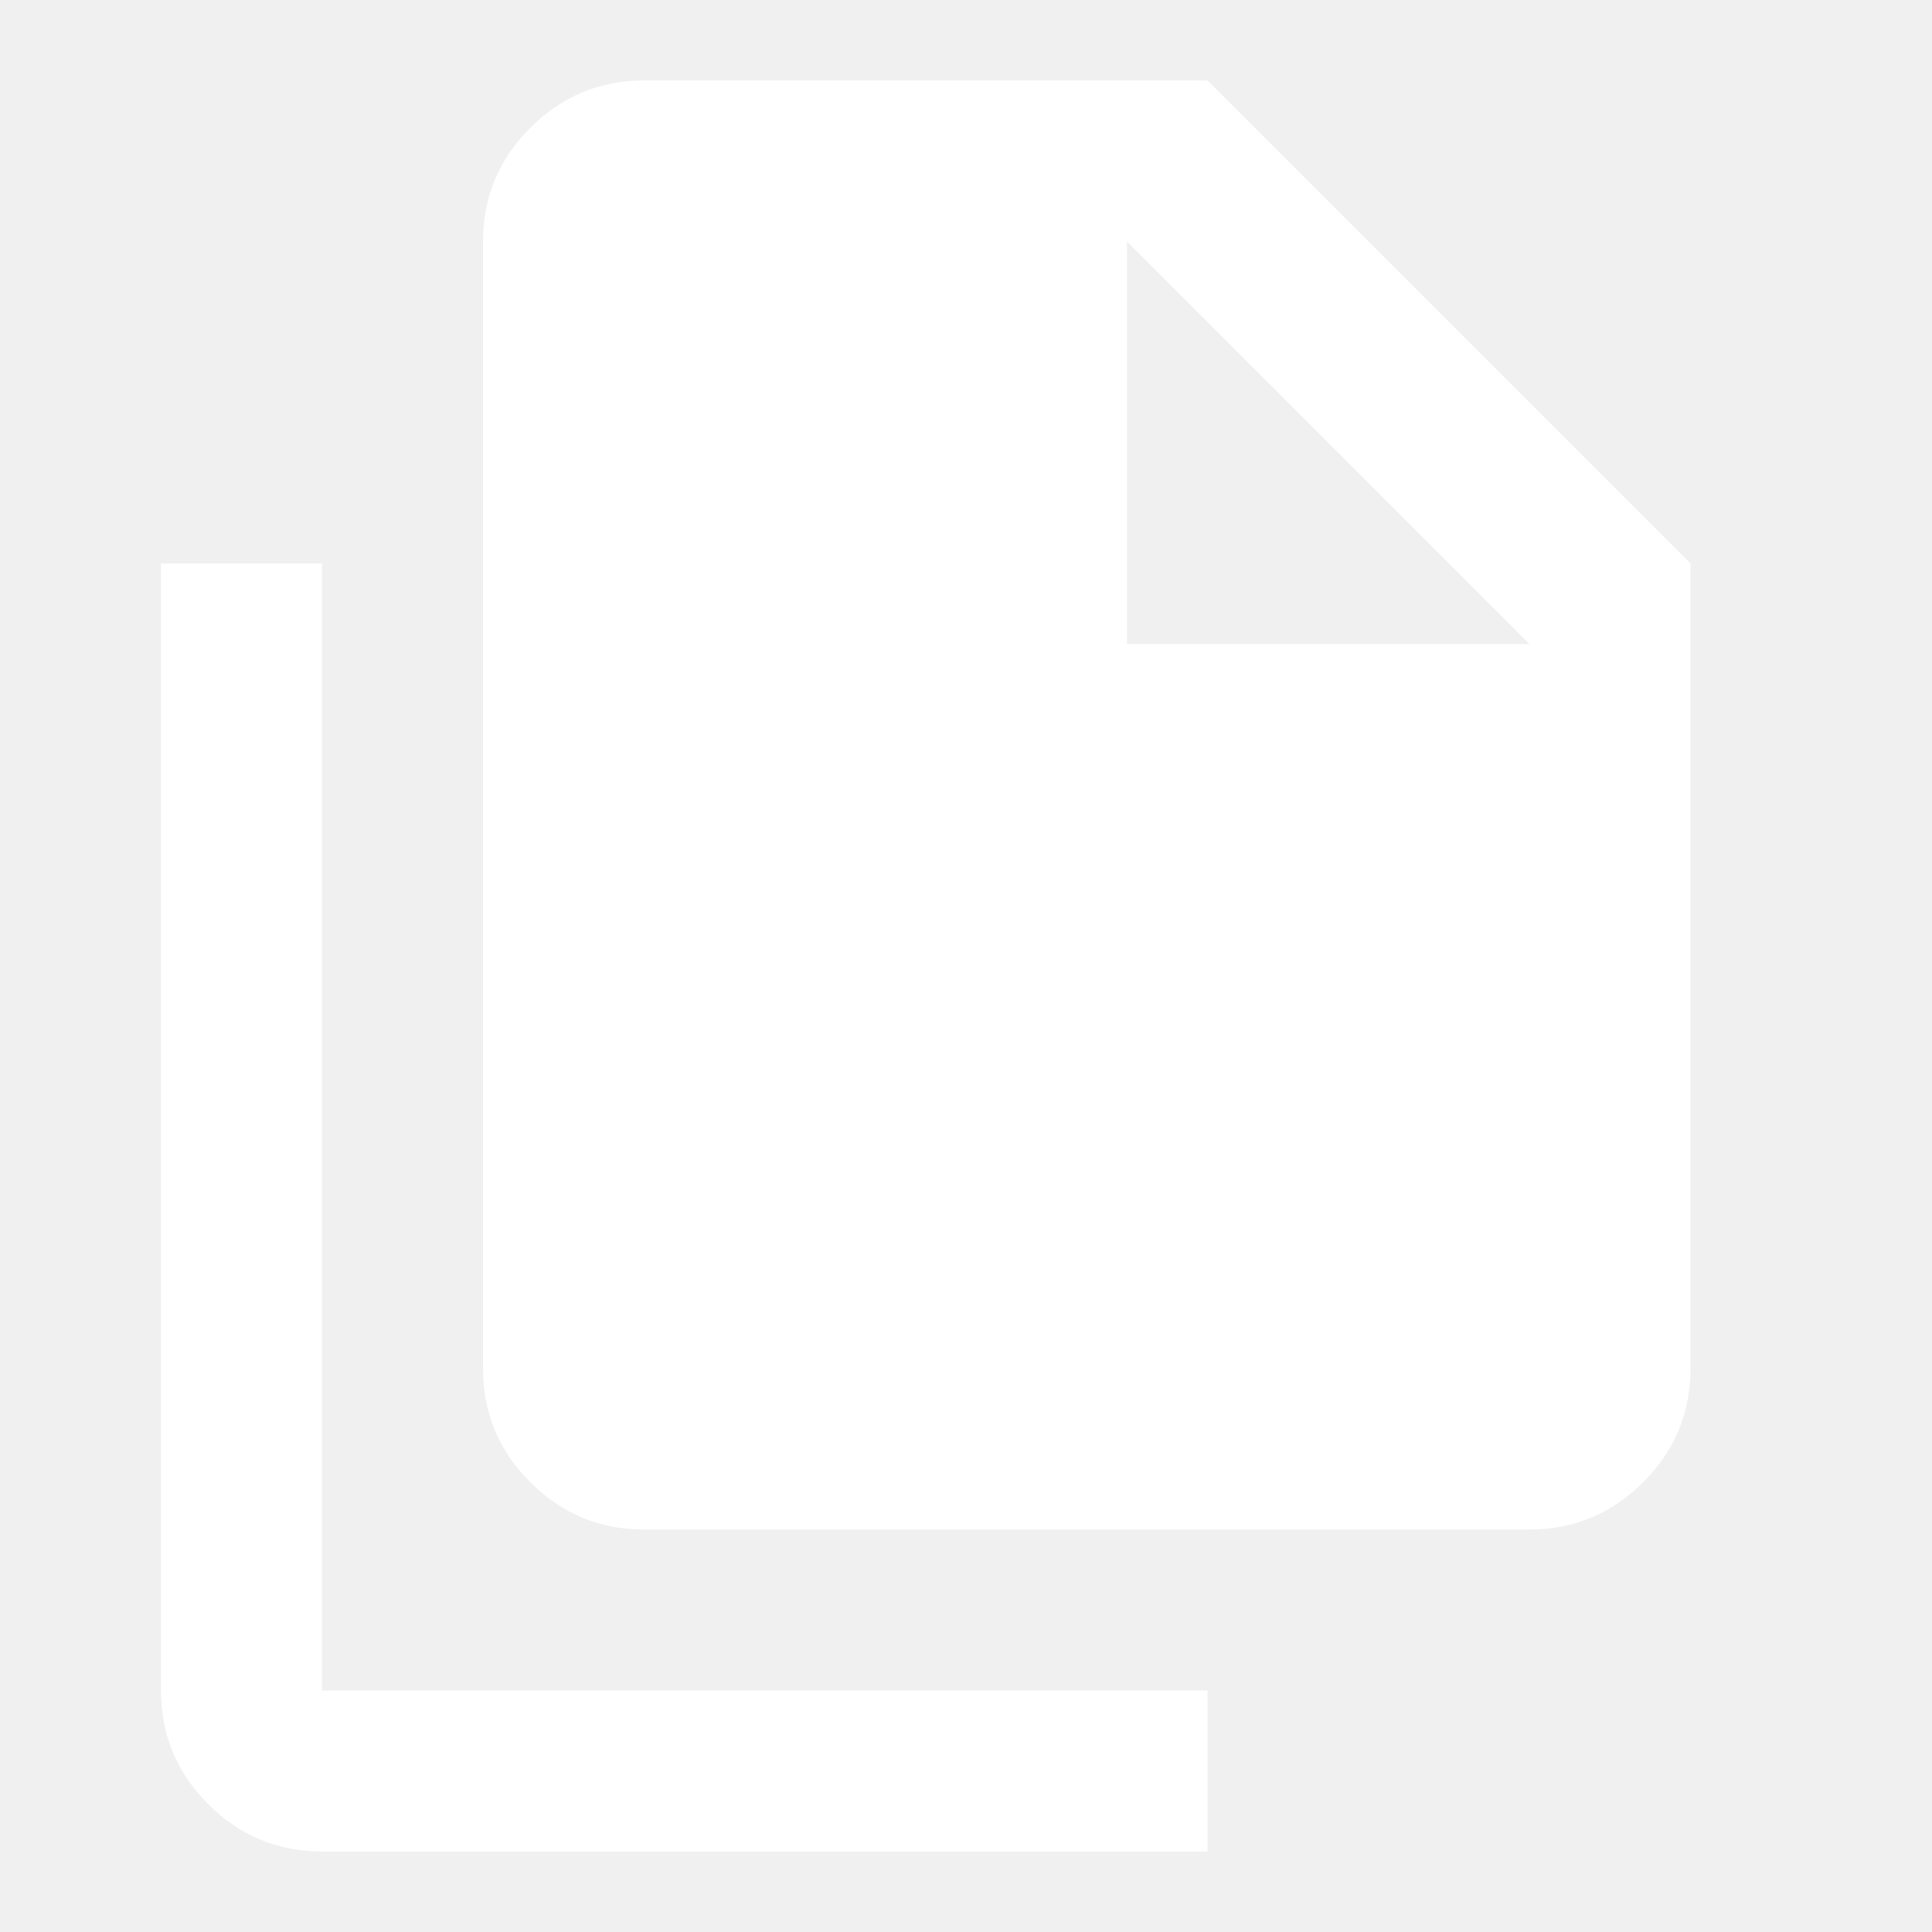
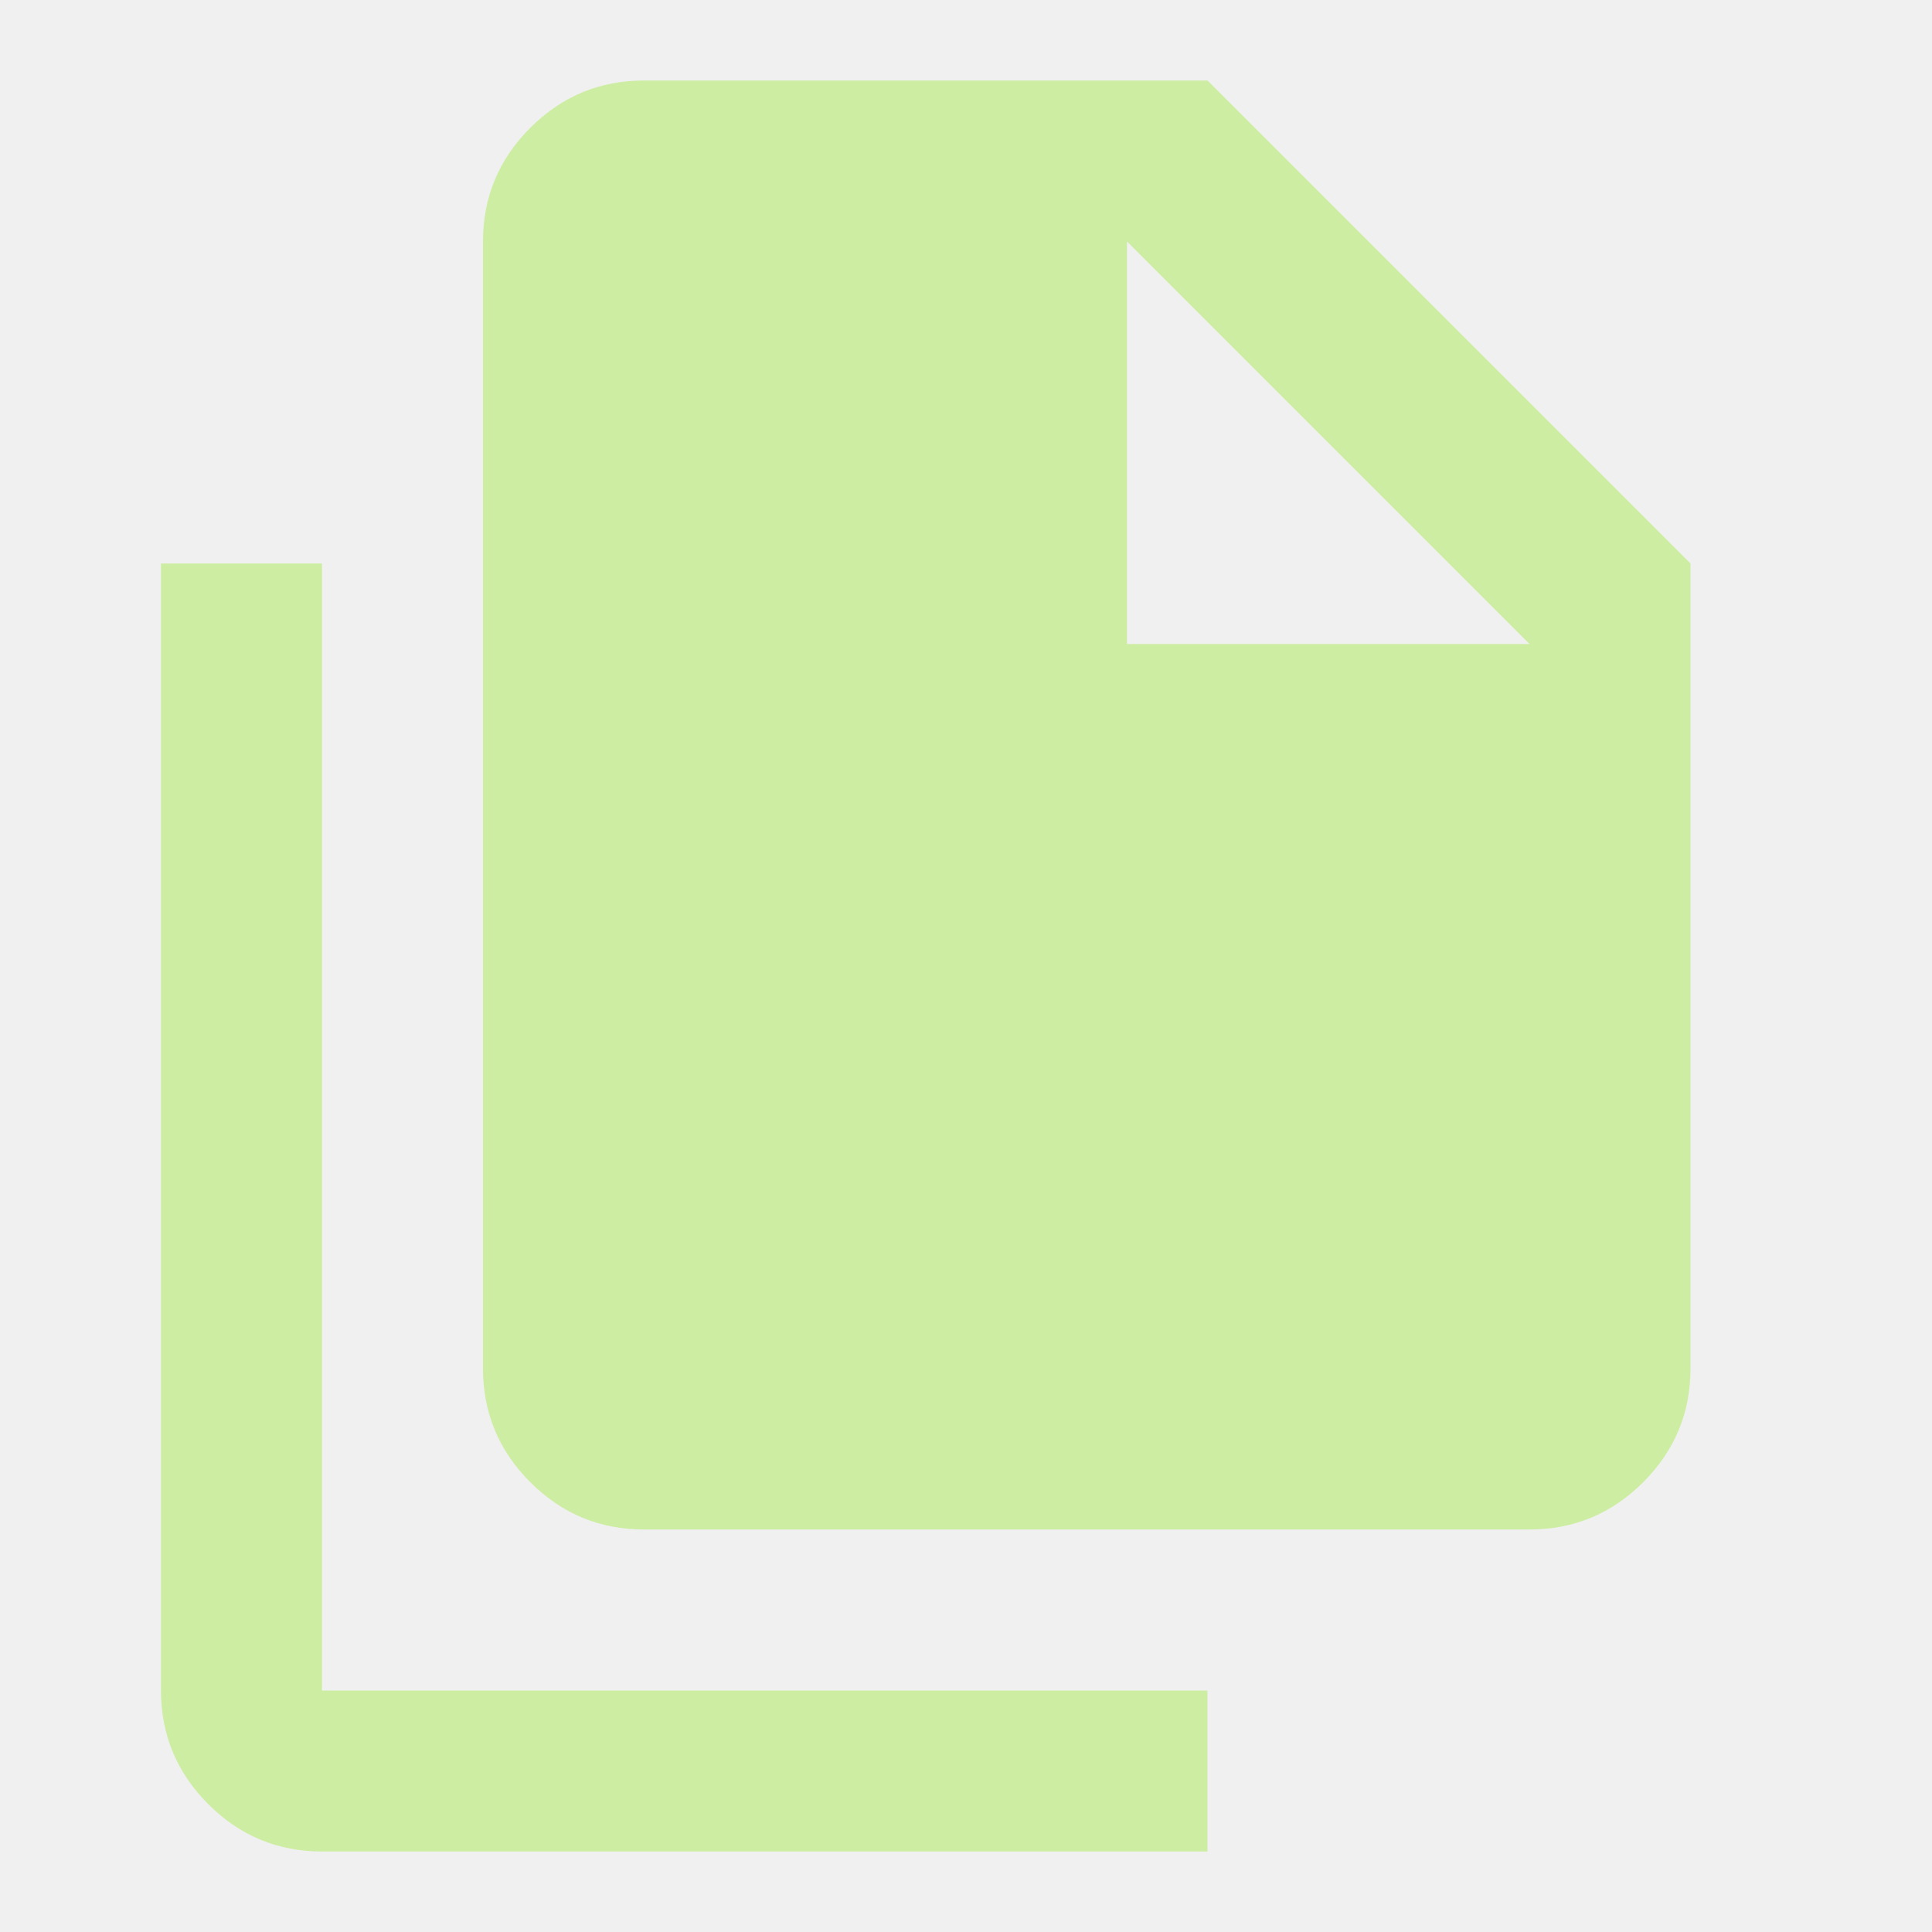
- <svg xmlns="http://www.w3.org/2000/svg" height="24px" viewBox="0 -960 960 960" width="24px" fill="#FFFFFF">
+ <svg xmlns="http://www.w3.org/2000/svg" height="24px" viewBox="0 -960 960 960" width="24px" fill="#cdeda3">
  <path d="M160-40q-33 0-56.5-23.5T80-120v-560h80v560h440v80H160Zm160-160q-33 0-56.5-23.5T240-280v-560q0-33 23.5-56.5T320-920h280l240 240v400q0 33-23.5 56.5T760-200H320Zm240-440h200L560-840v200Z" />
</svg>
